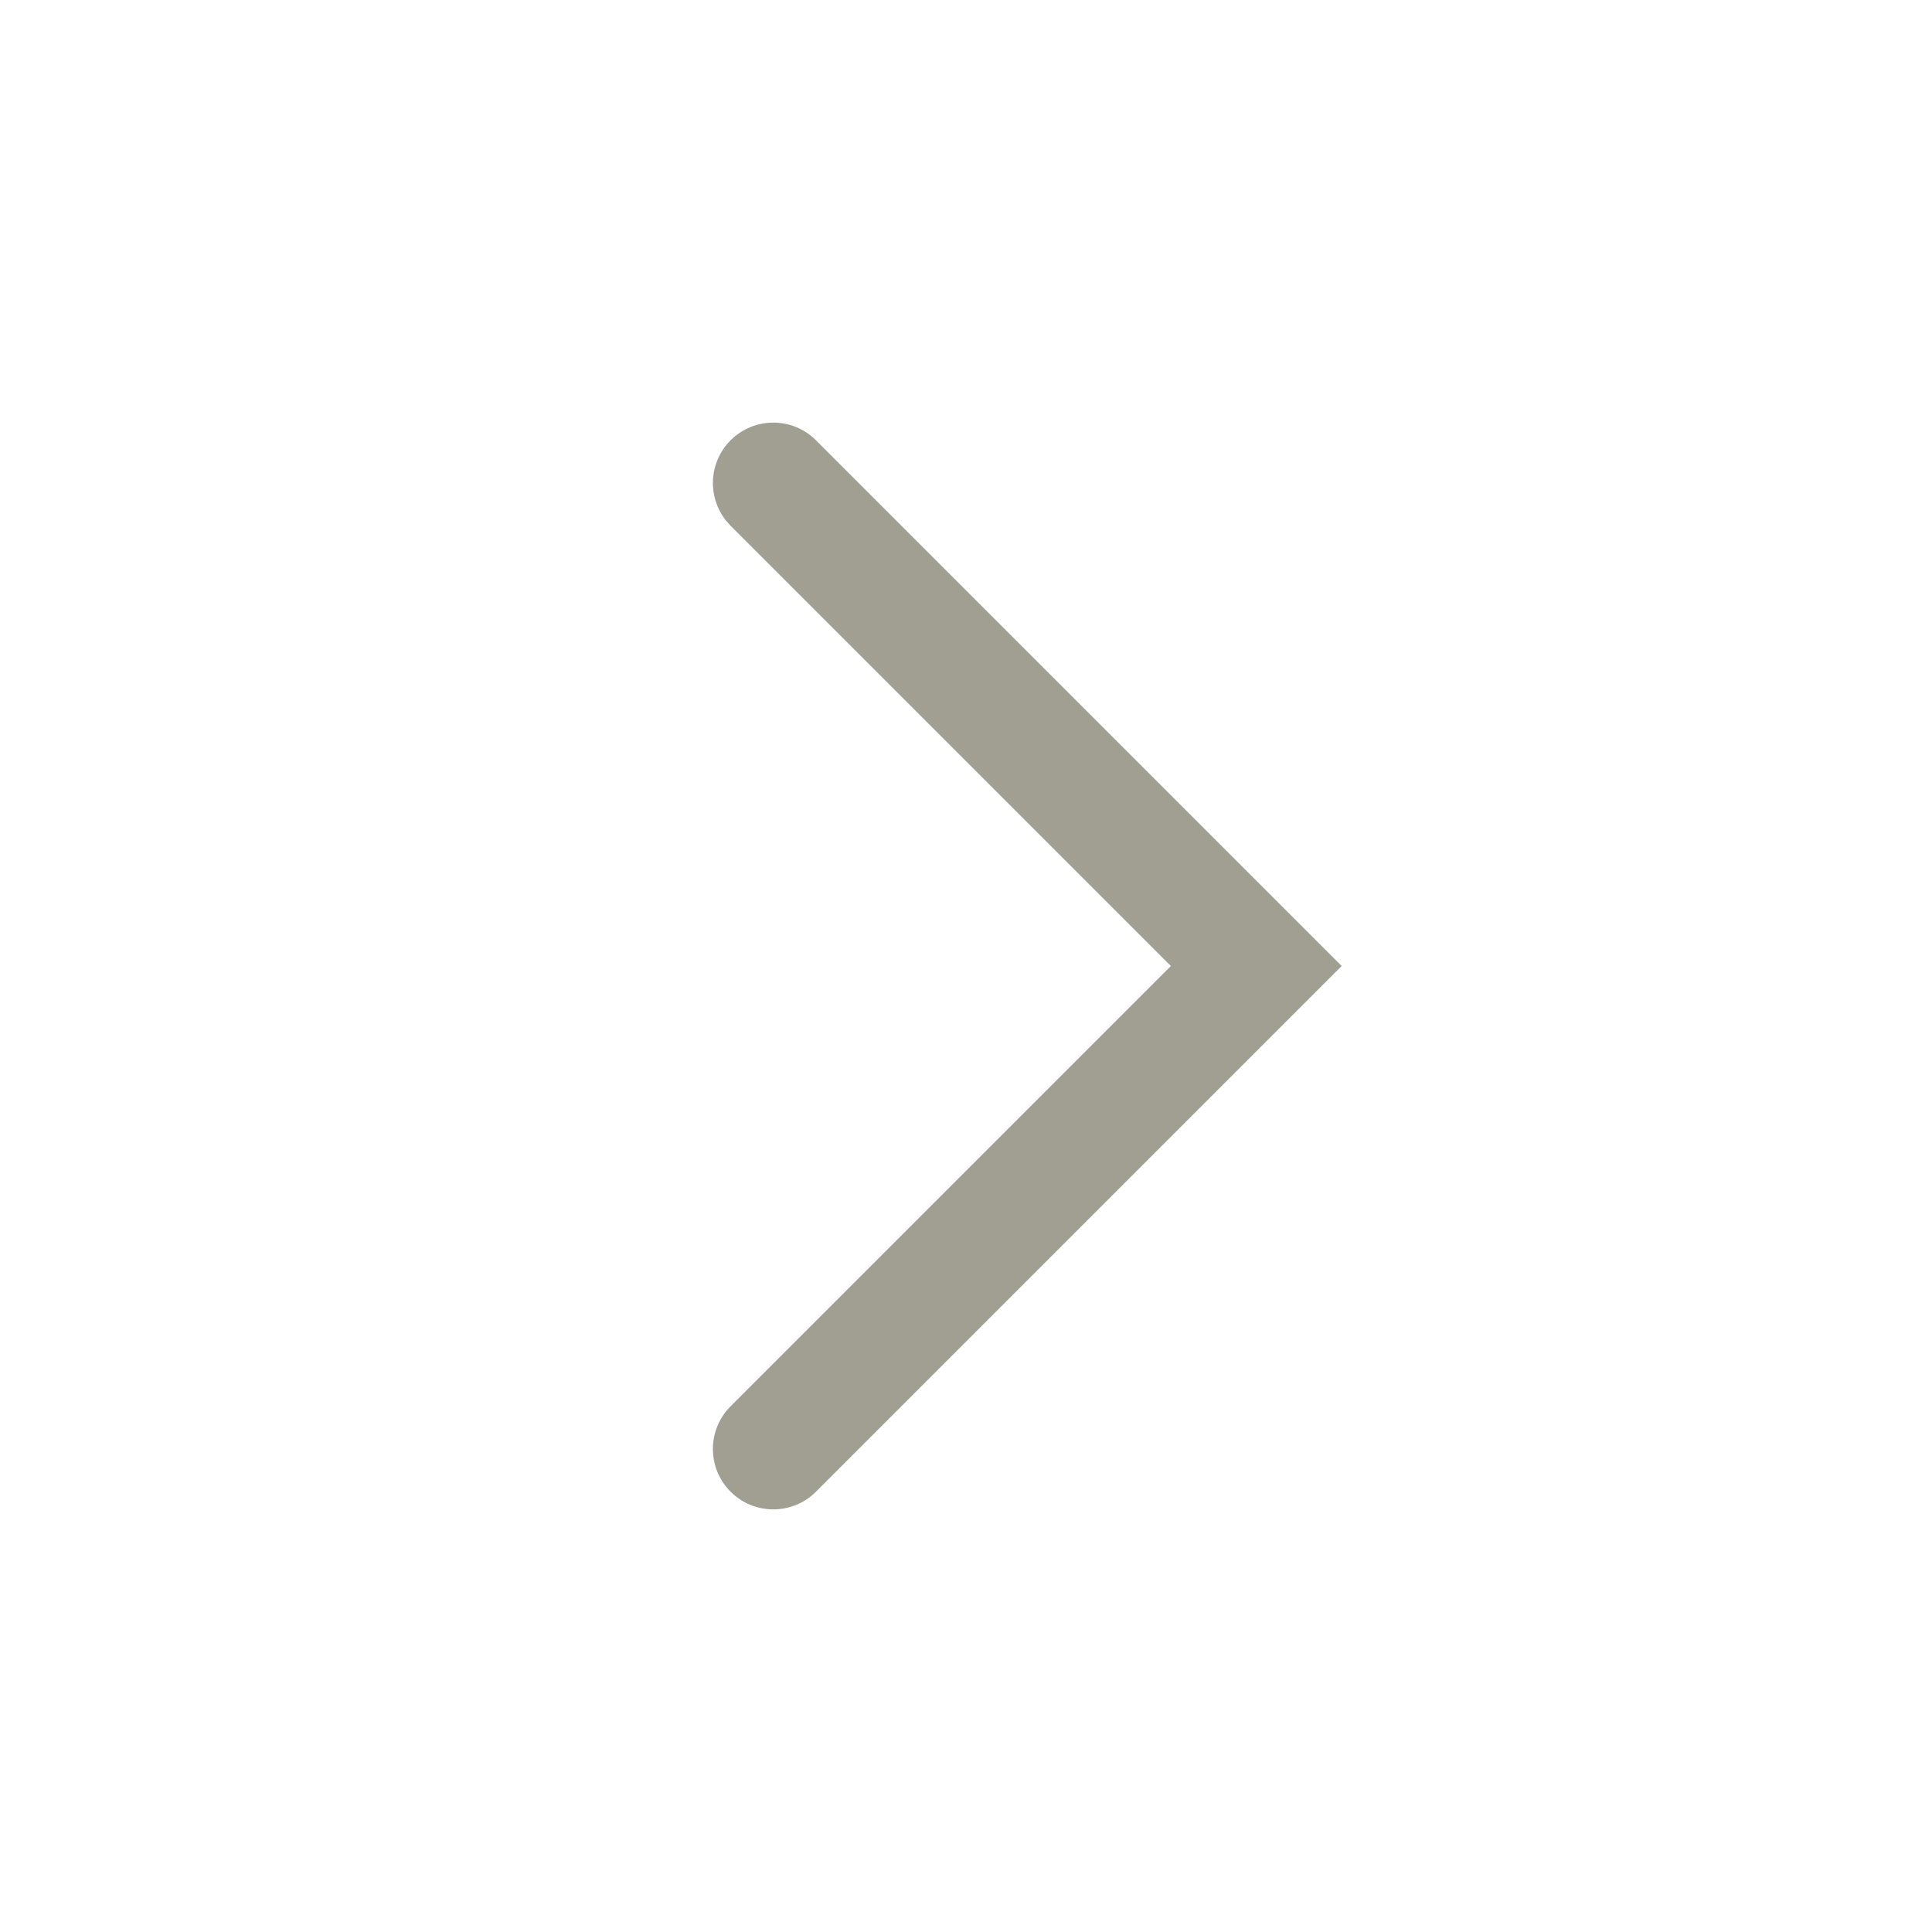
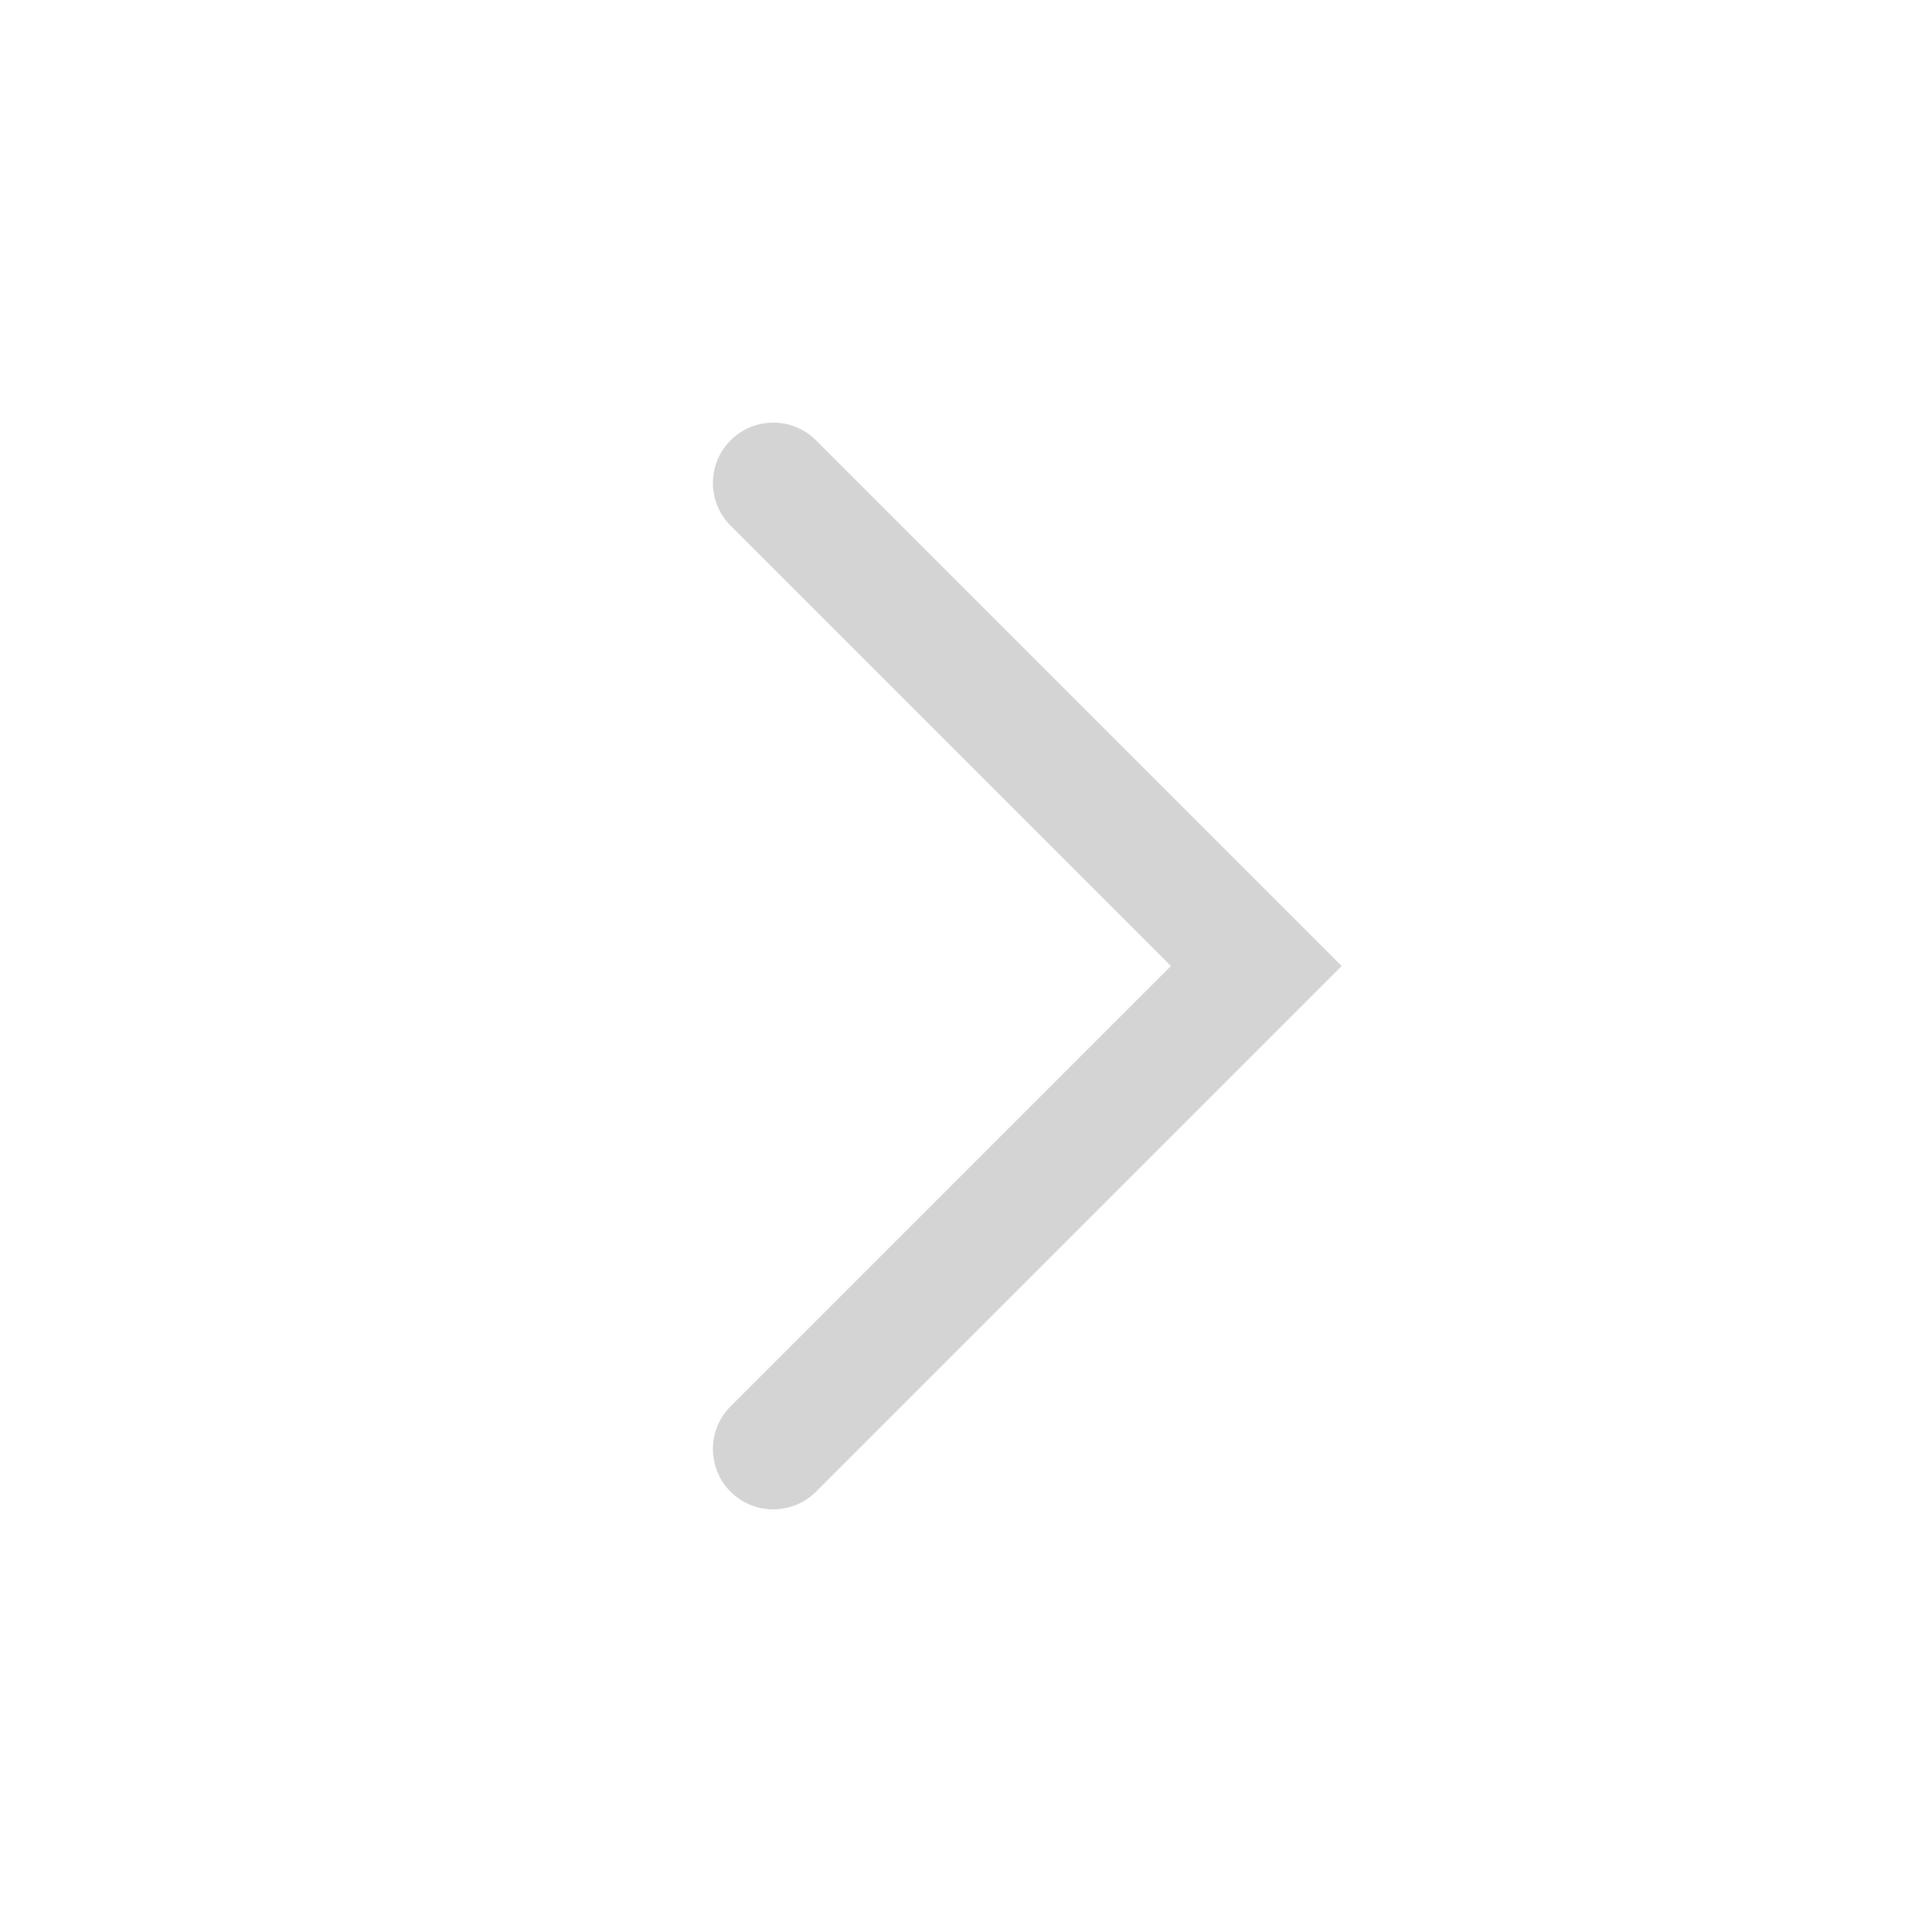
<svg xmlns="http://www.w3.org/2000/svg" width="20" height="20" viewBox="0 0 20 20" fill="none">
-   <path fill-rule="evenodd" clip-rule="evenodd" d="M7.563 4.558C7.807 4.314 8.203 4.314 8.447 4.558L13.889 10L8.447 15.442C8.203 15.686 7.807 15.686 7.563 15.442C7.319 15.198 7.319 14.802 7.563 14.558L12.121 10L7.563 5.442C7.319 5.198 7.319 4.802 7.563 4.558Z" fill="#a09f92" />
+   <path fill-rule="evenodd" clip-rule="evenodd" d="M7.563 4.558C7.807 4.314 8.203 4.314 8.447 4.558L13.889 10L8.447 15.442C8.203 15.686 7.807 15.686 7.563 15.442C7.319 15.198 7.319 14.802 7.563 14.558L12.121 10L7.563 5.442C7.319 5.198 7.319 4.802 7.563 4.558Z" fill="#D4D4D4" />
</svg>
